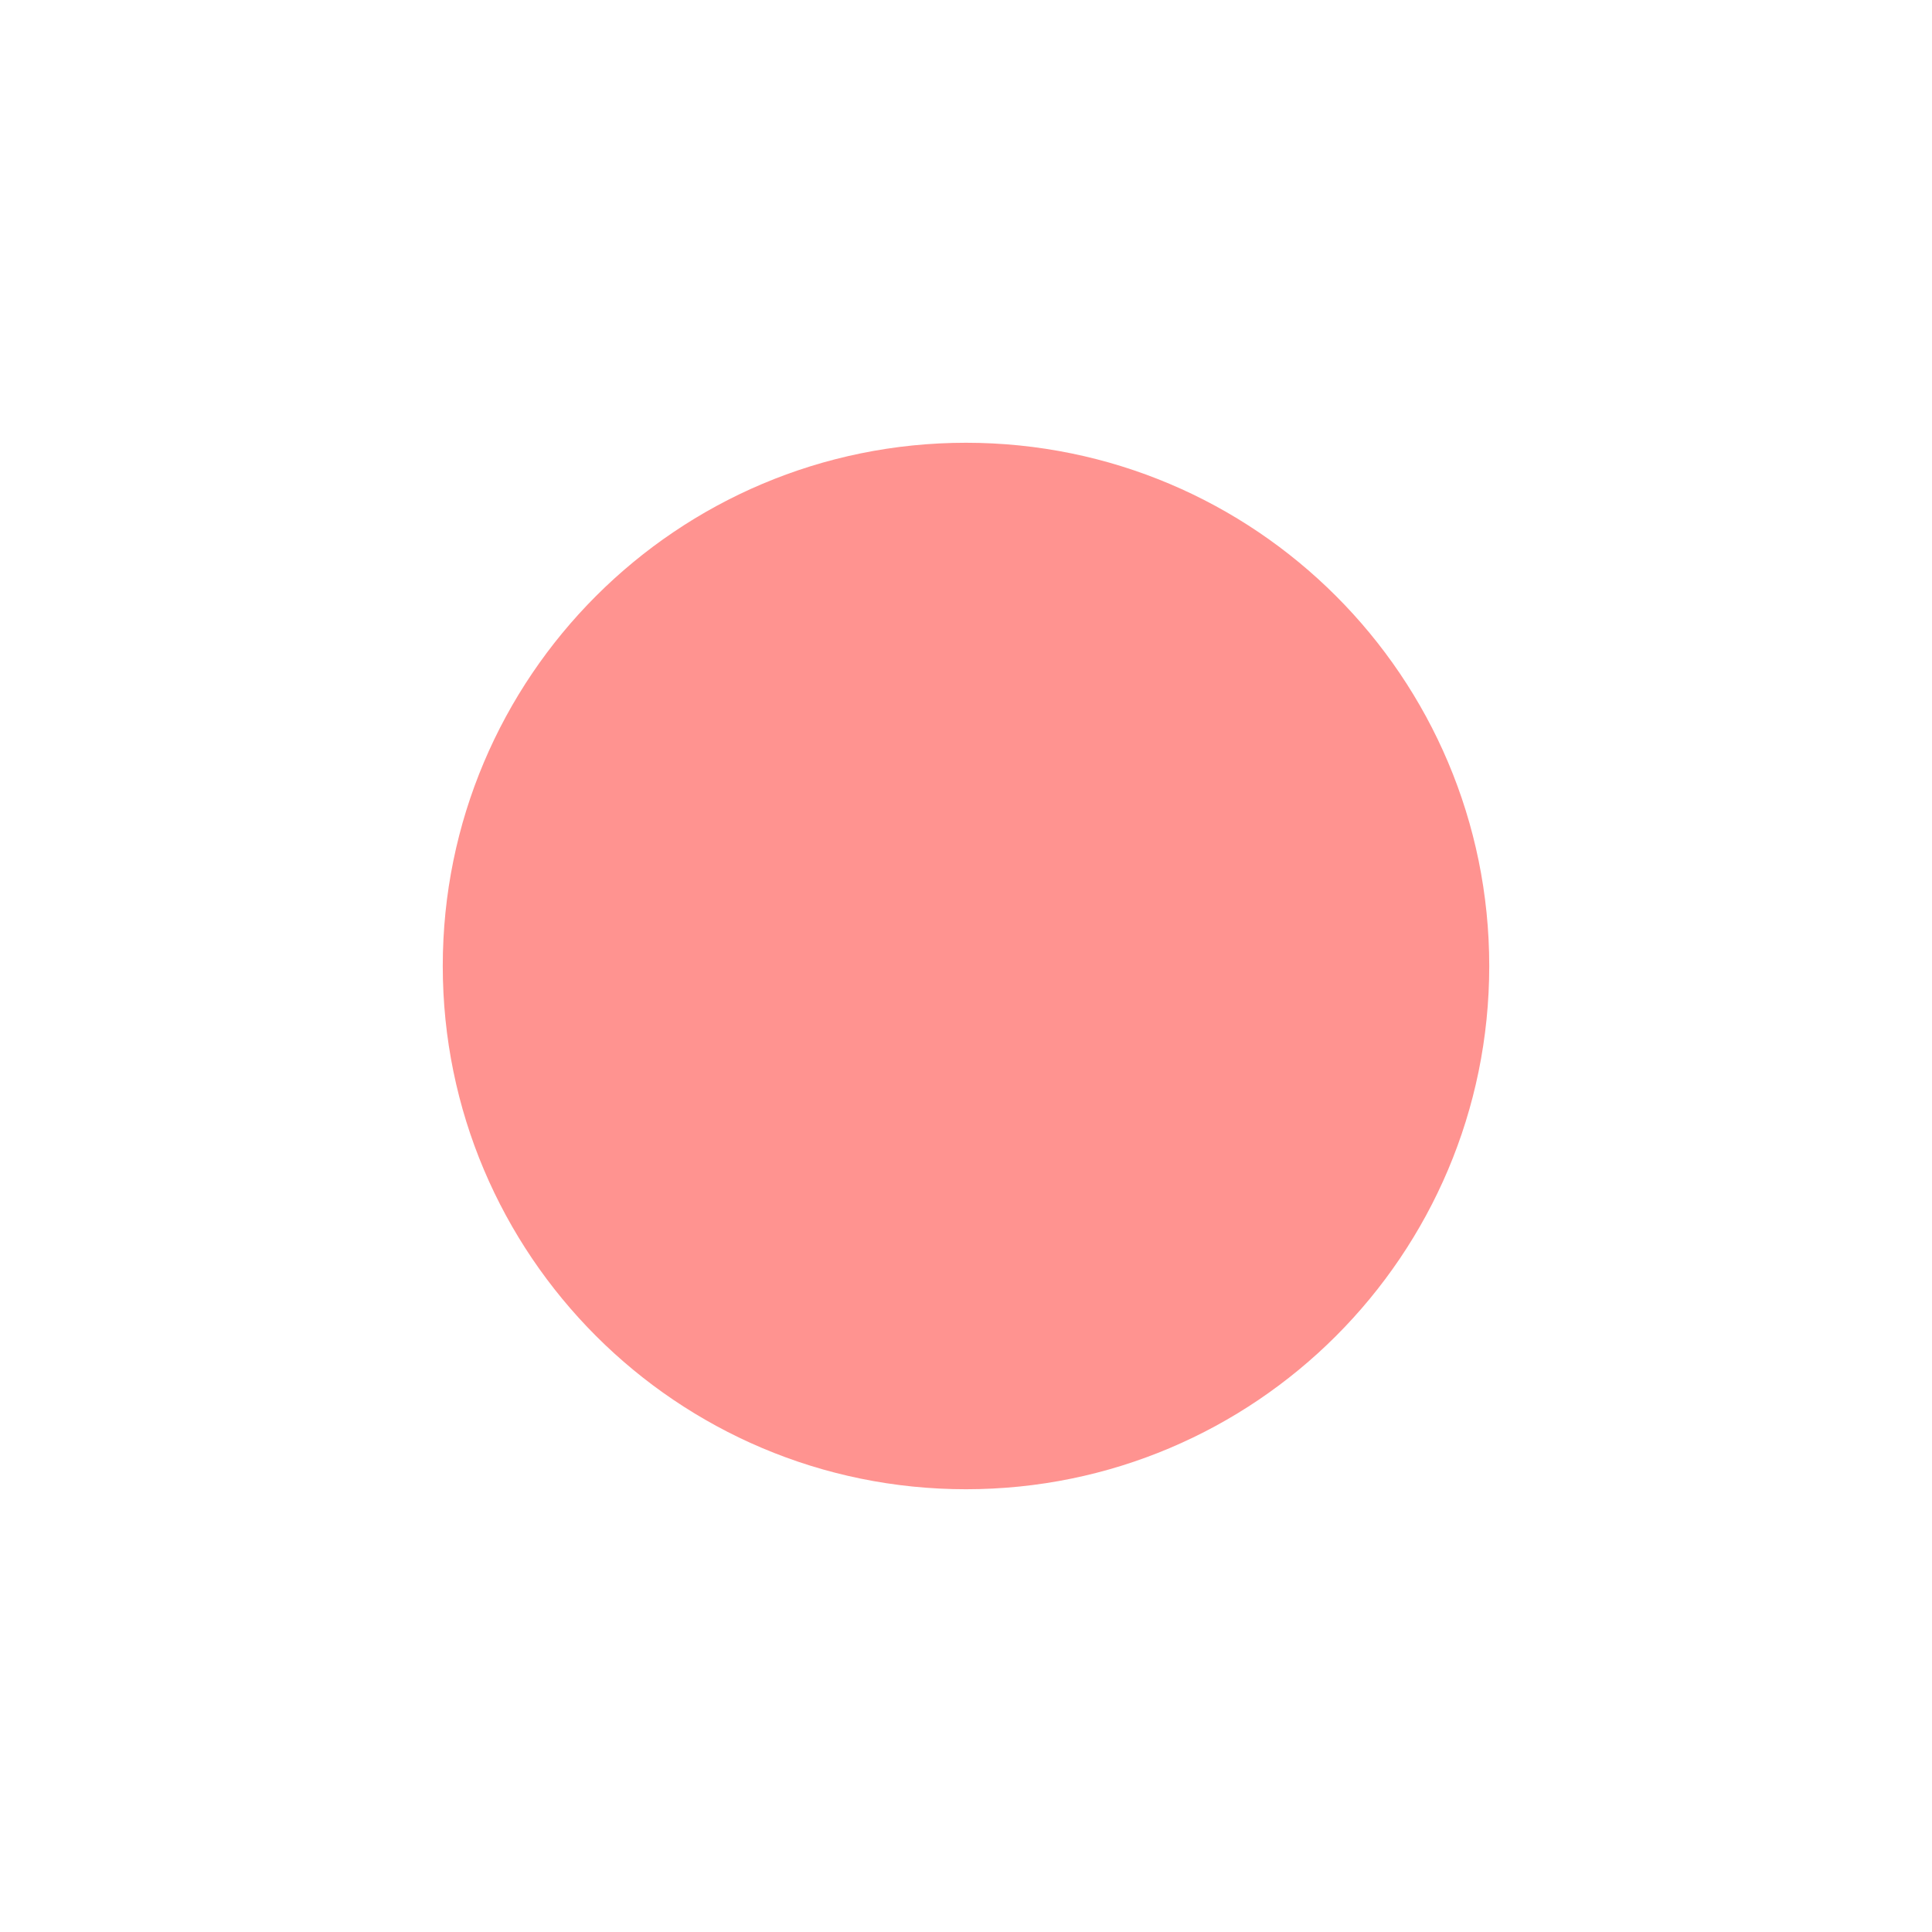
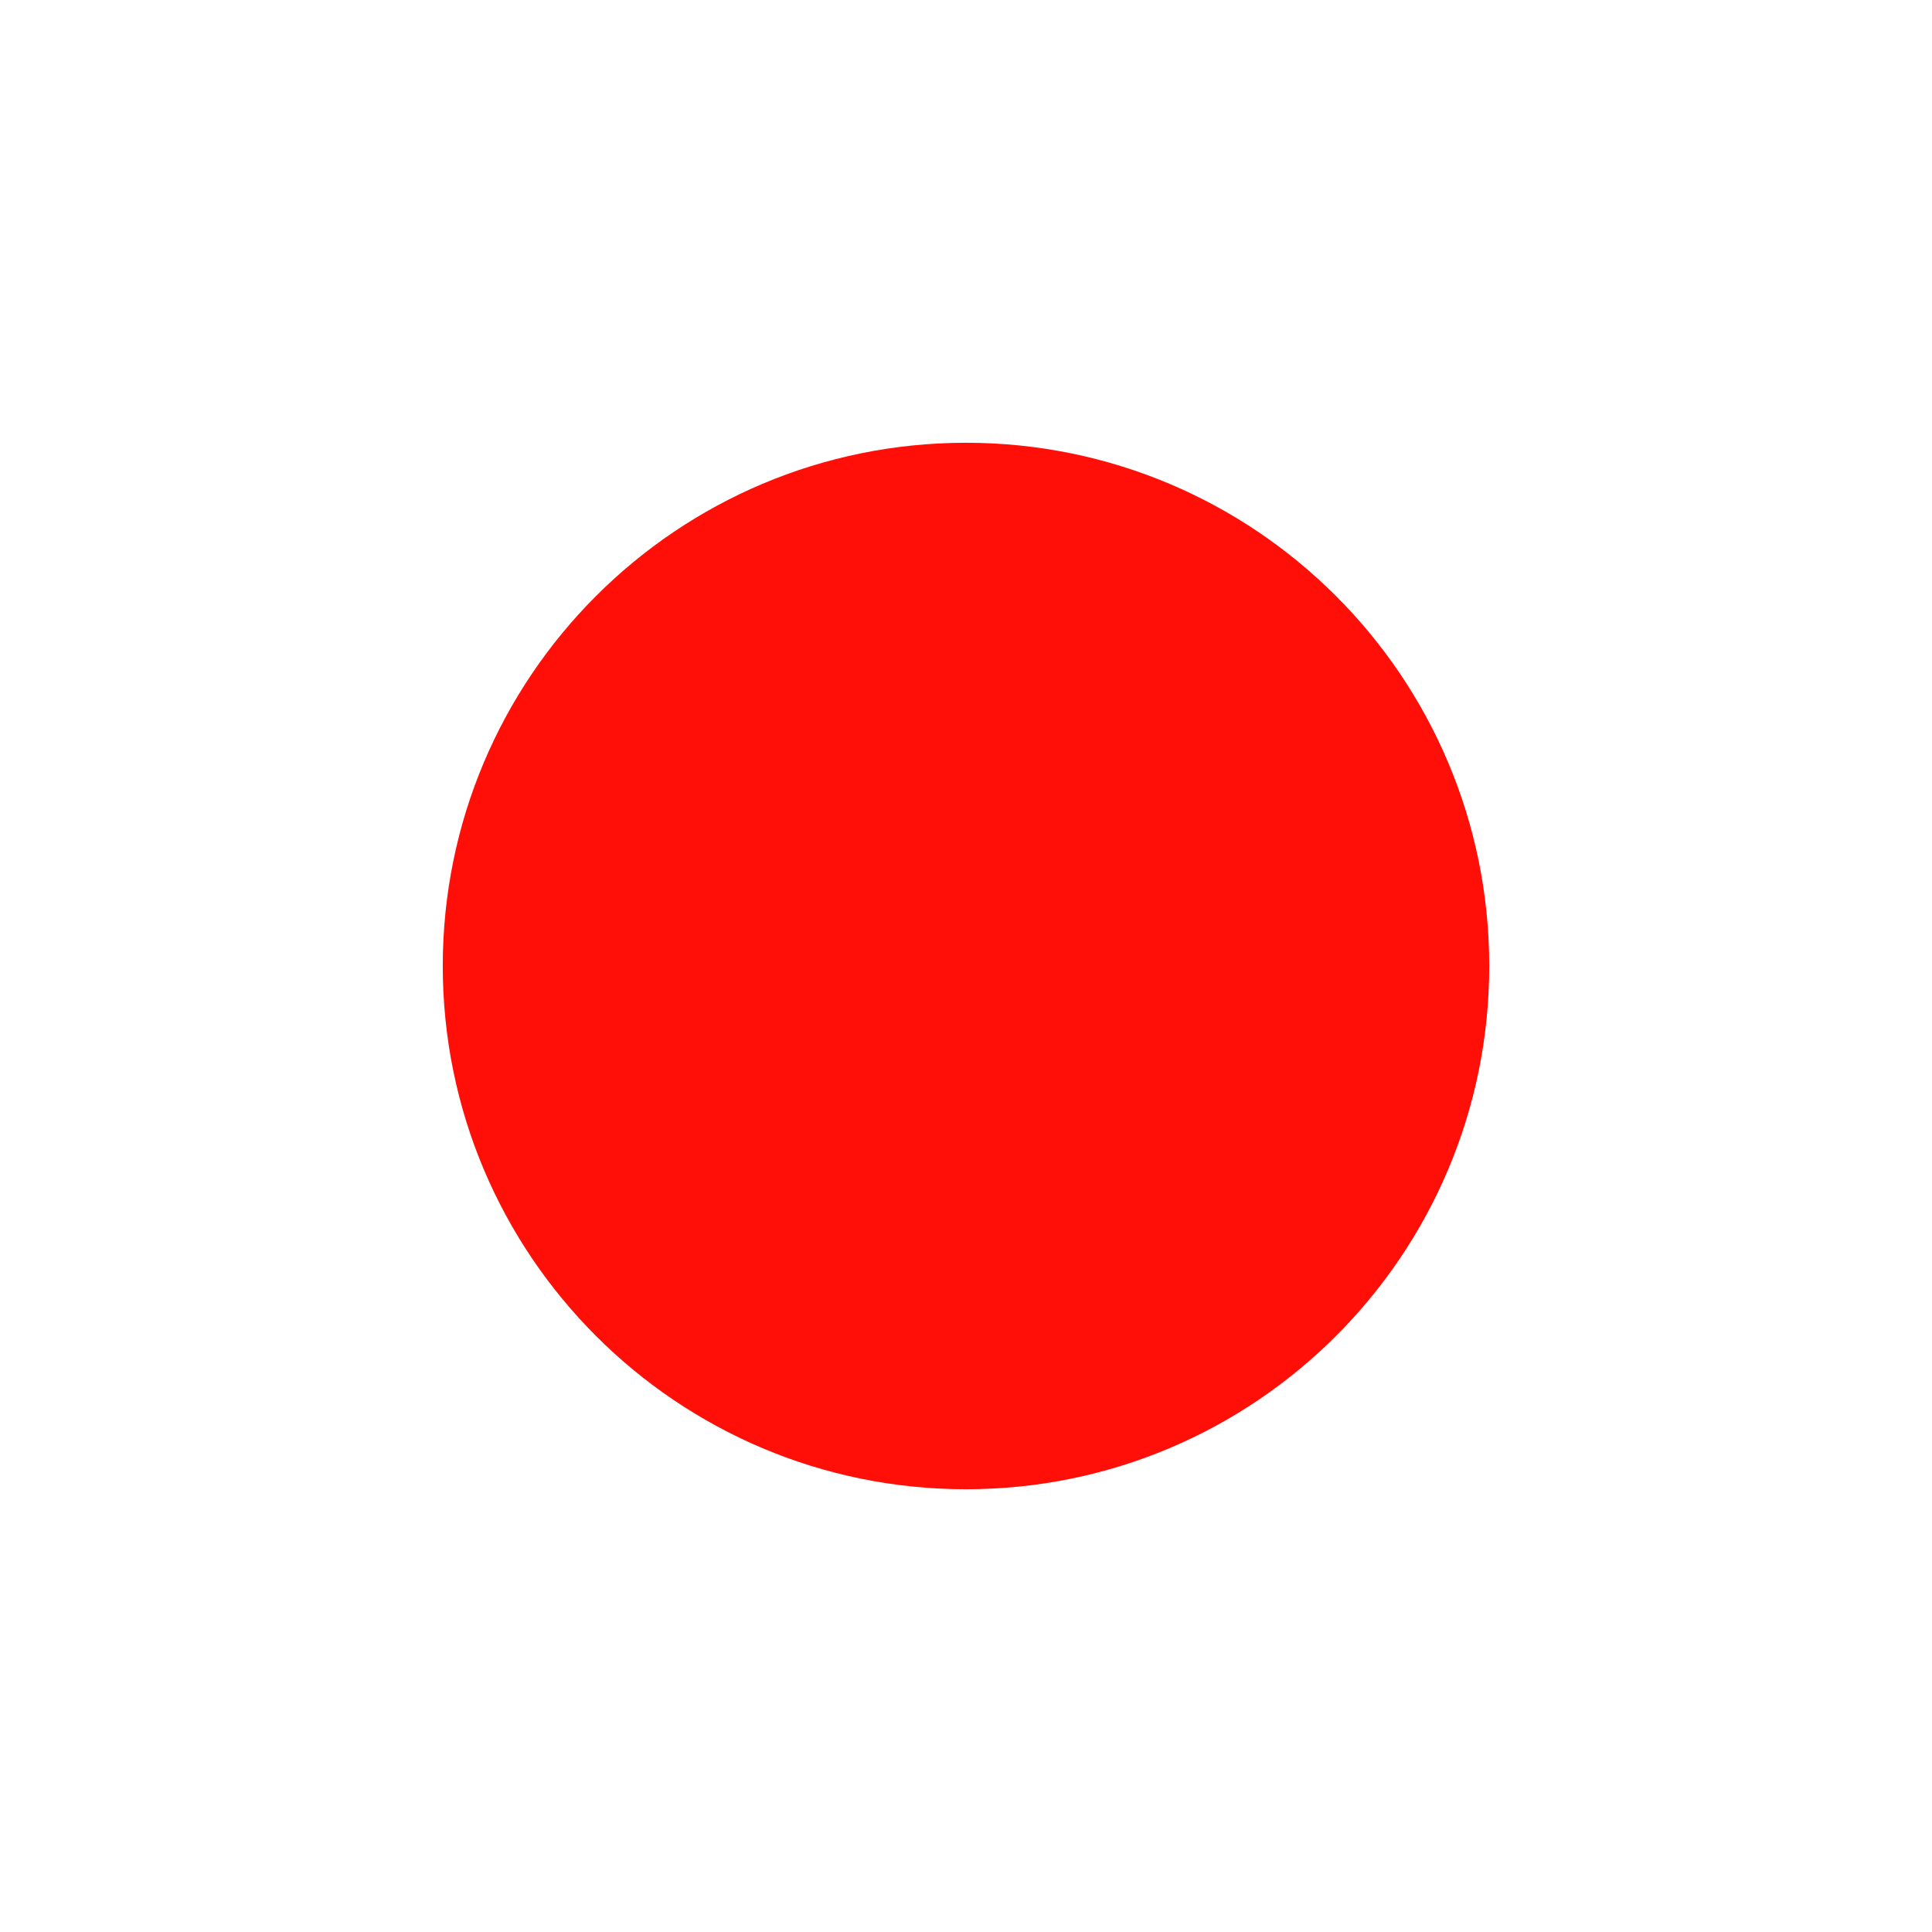
<svg xmlns="http://www.w3.org/2000/svg" id="svg8" version="1.1" viewBox="0 0 264.583 264.583" height="1000" width="1000">
  <defs id="defs2" />
  <g id="layer1">
    <g style="fill:#ff0f08;stroke:#ff0f08;stroke-opacity:1;stroke-width:13.229;stroke-miterlimit:4;stroke-dasharray:none;opacity:1;fill-opacity:1" id="g15">
-       <circle style="opacity:0.45;fill:#ff0f08;stroke:#ff0f08;stroke-width:13.229;stroke-linejoin:round;stroke-dashoffset:0.502;stroke-opacity:1;stroke-miterlimit:4;stroke-dasharray:none;fill-opacity:1" id="path12" cx="132.292" cy="132.292" r="65.042" />
+       <circle style="opacity:1;fill:#ff0f08;stroke:#ff0f08;stroke-width:13.229;stroke-linejoin:round;stroke-dashoffset:0.502;stroke-opacity:1;stroke-miterlimit:4;stroke-dasharray:none;fill-opacity:1" id="path12" cx="132.292" cy="132.292" r="65.042" />
    </g>
  </g>
</svg>
